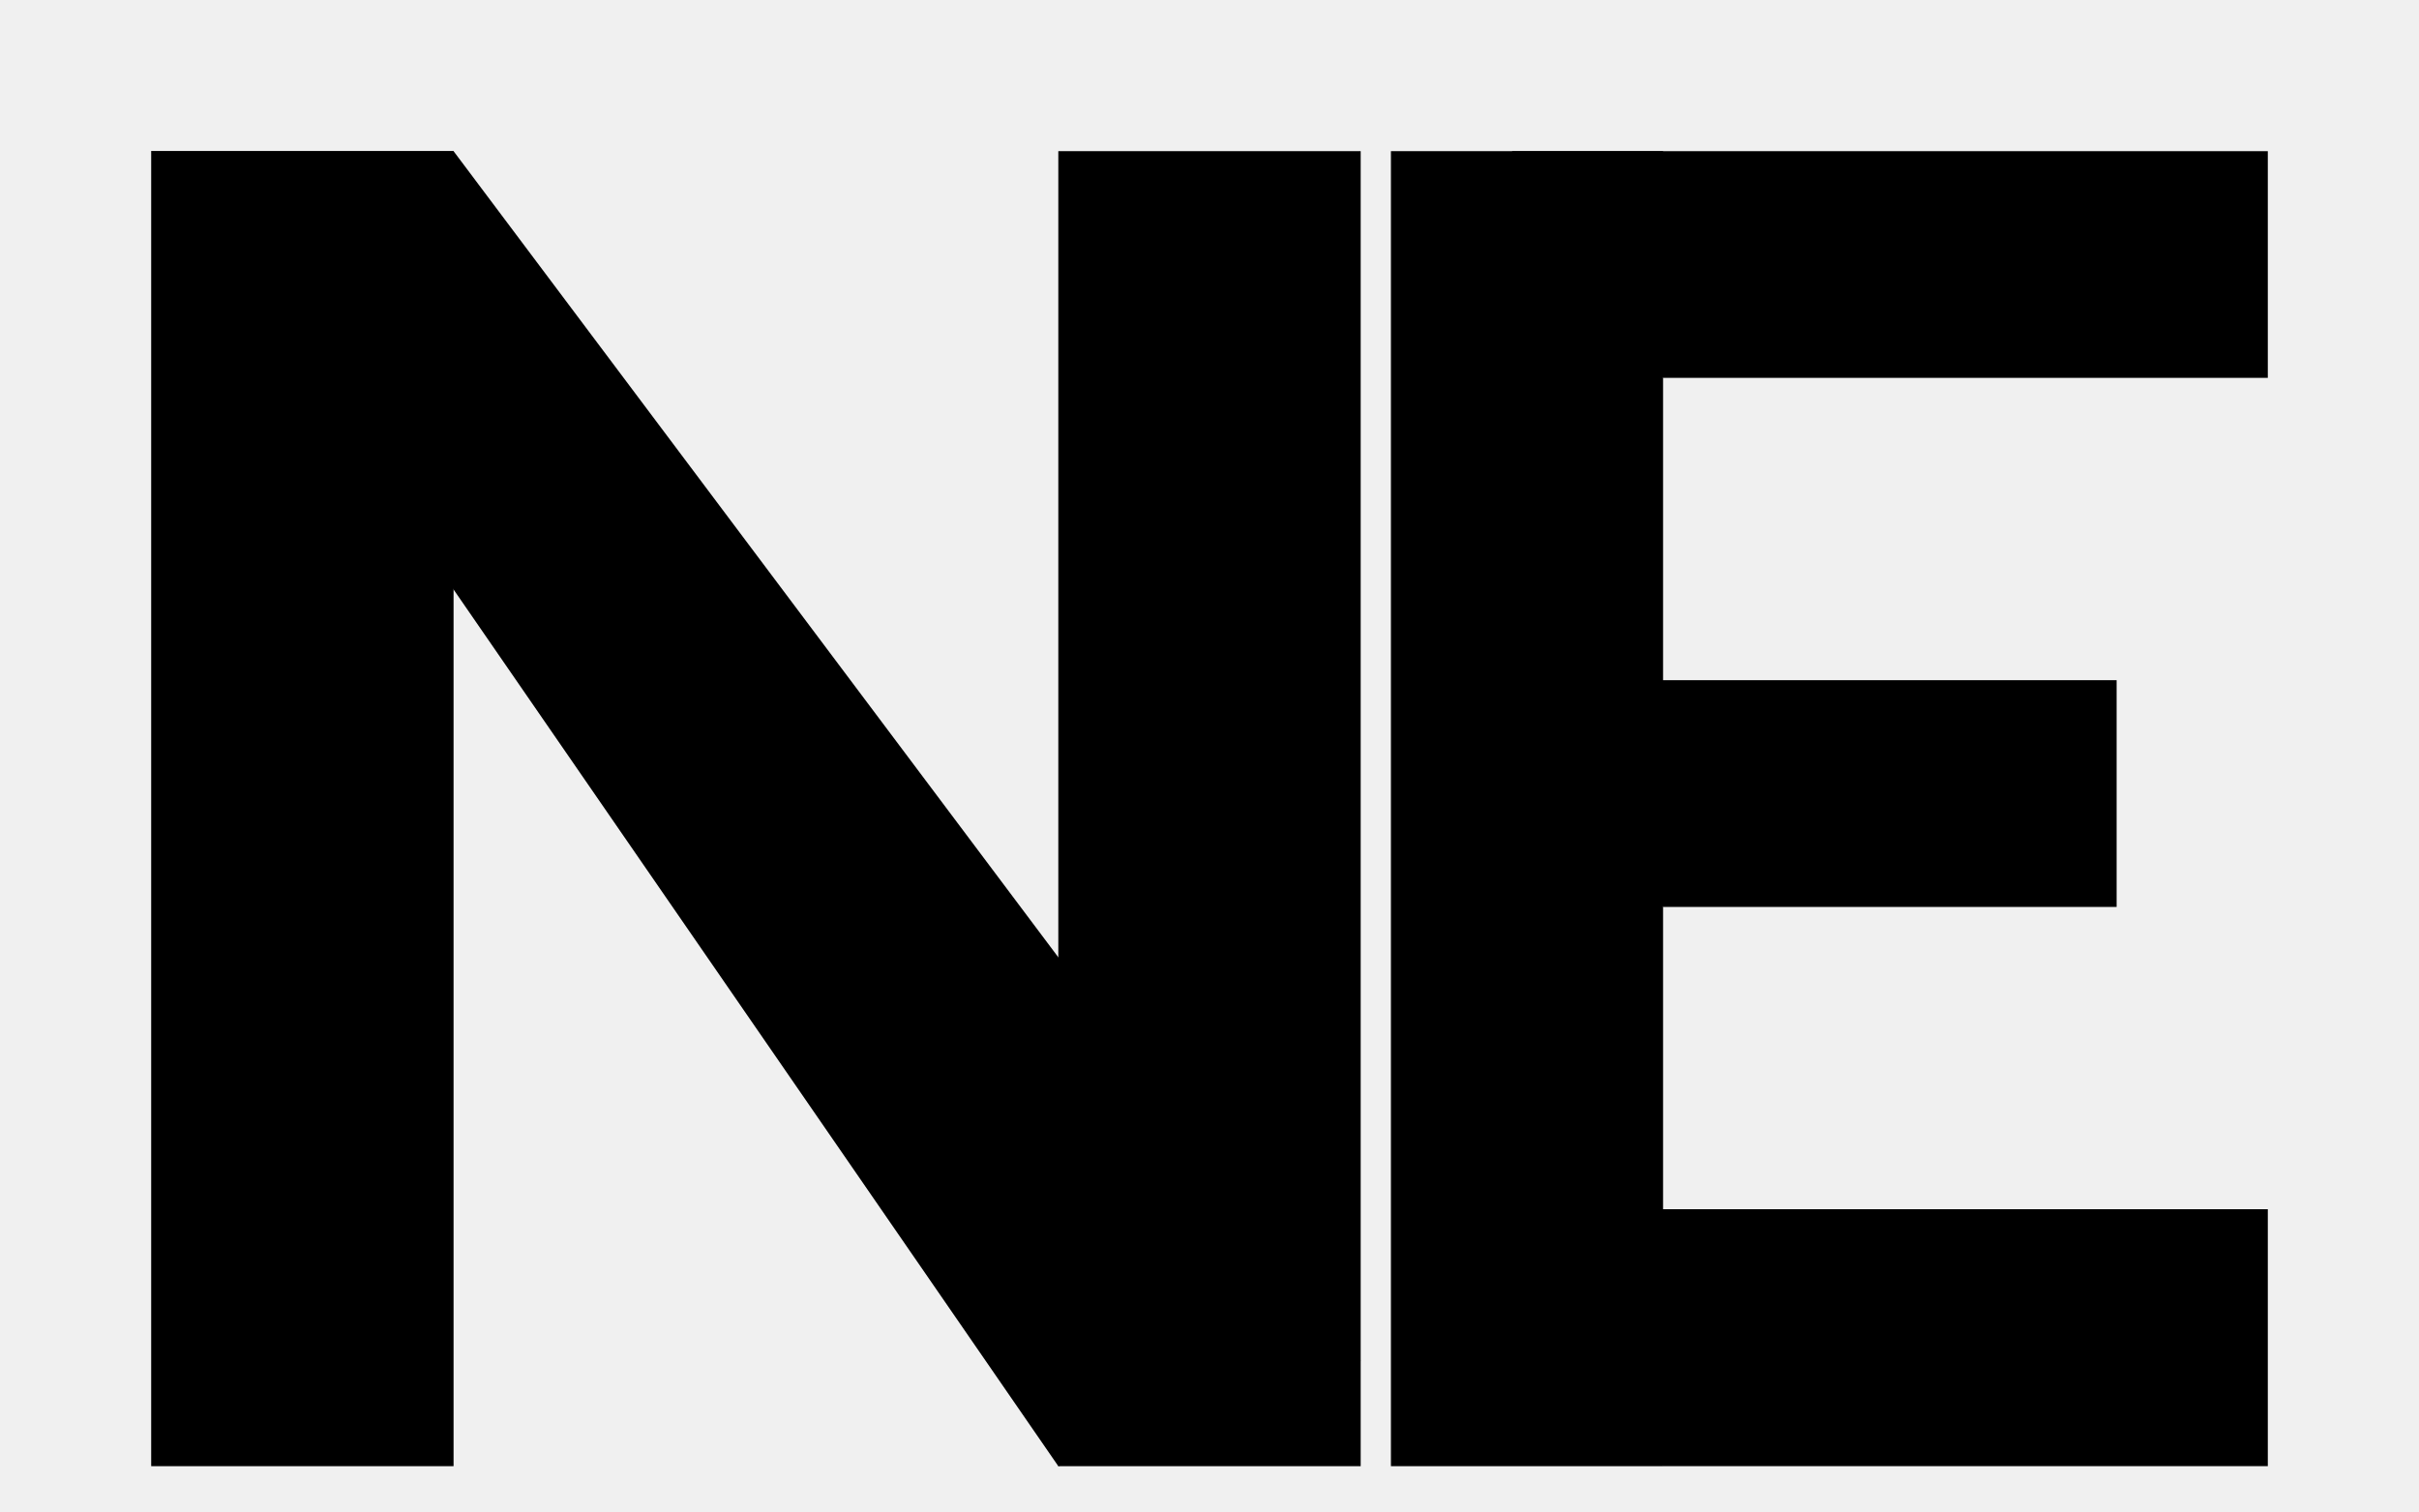
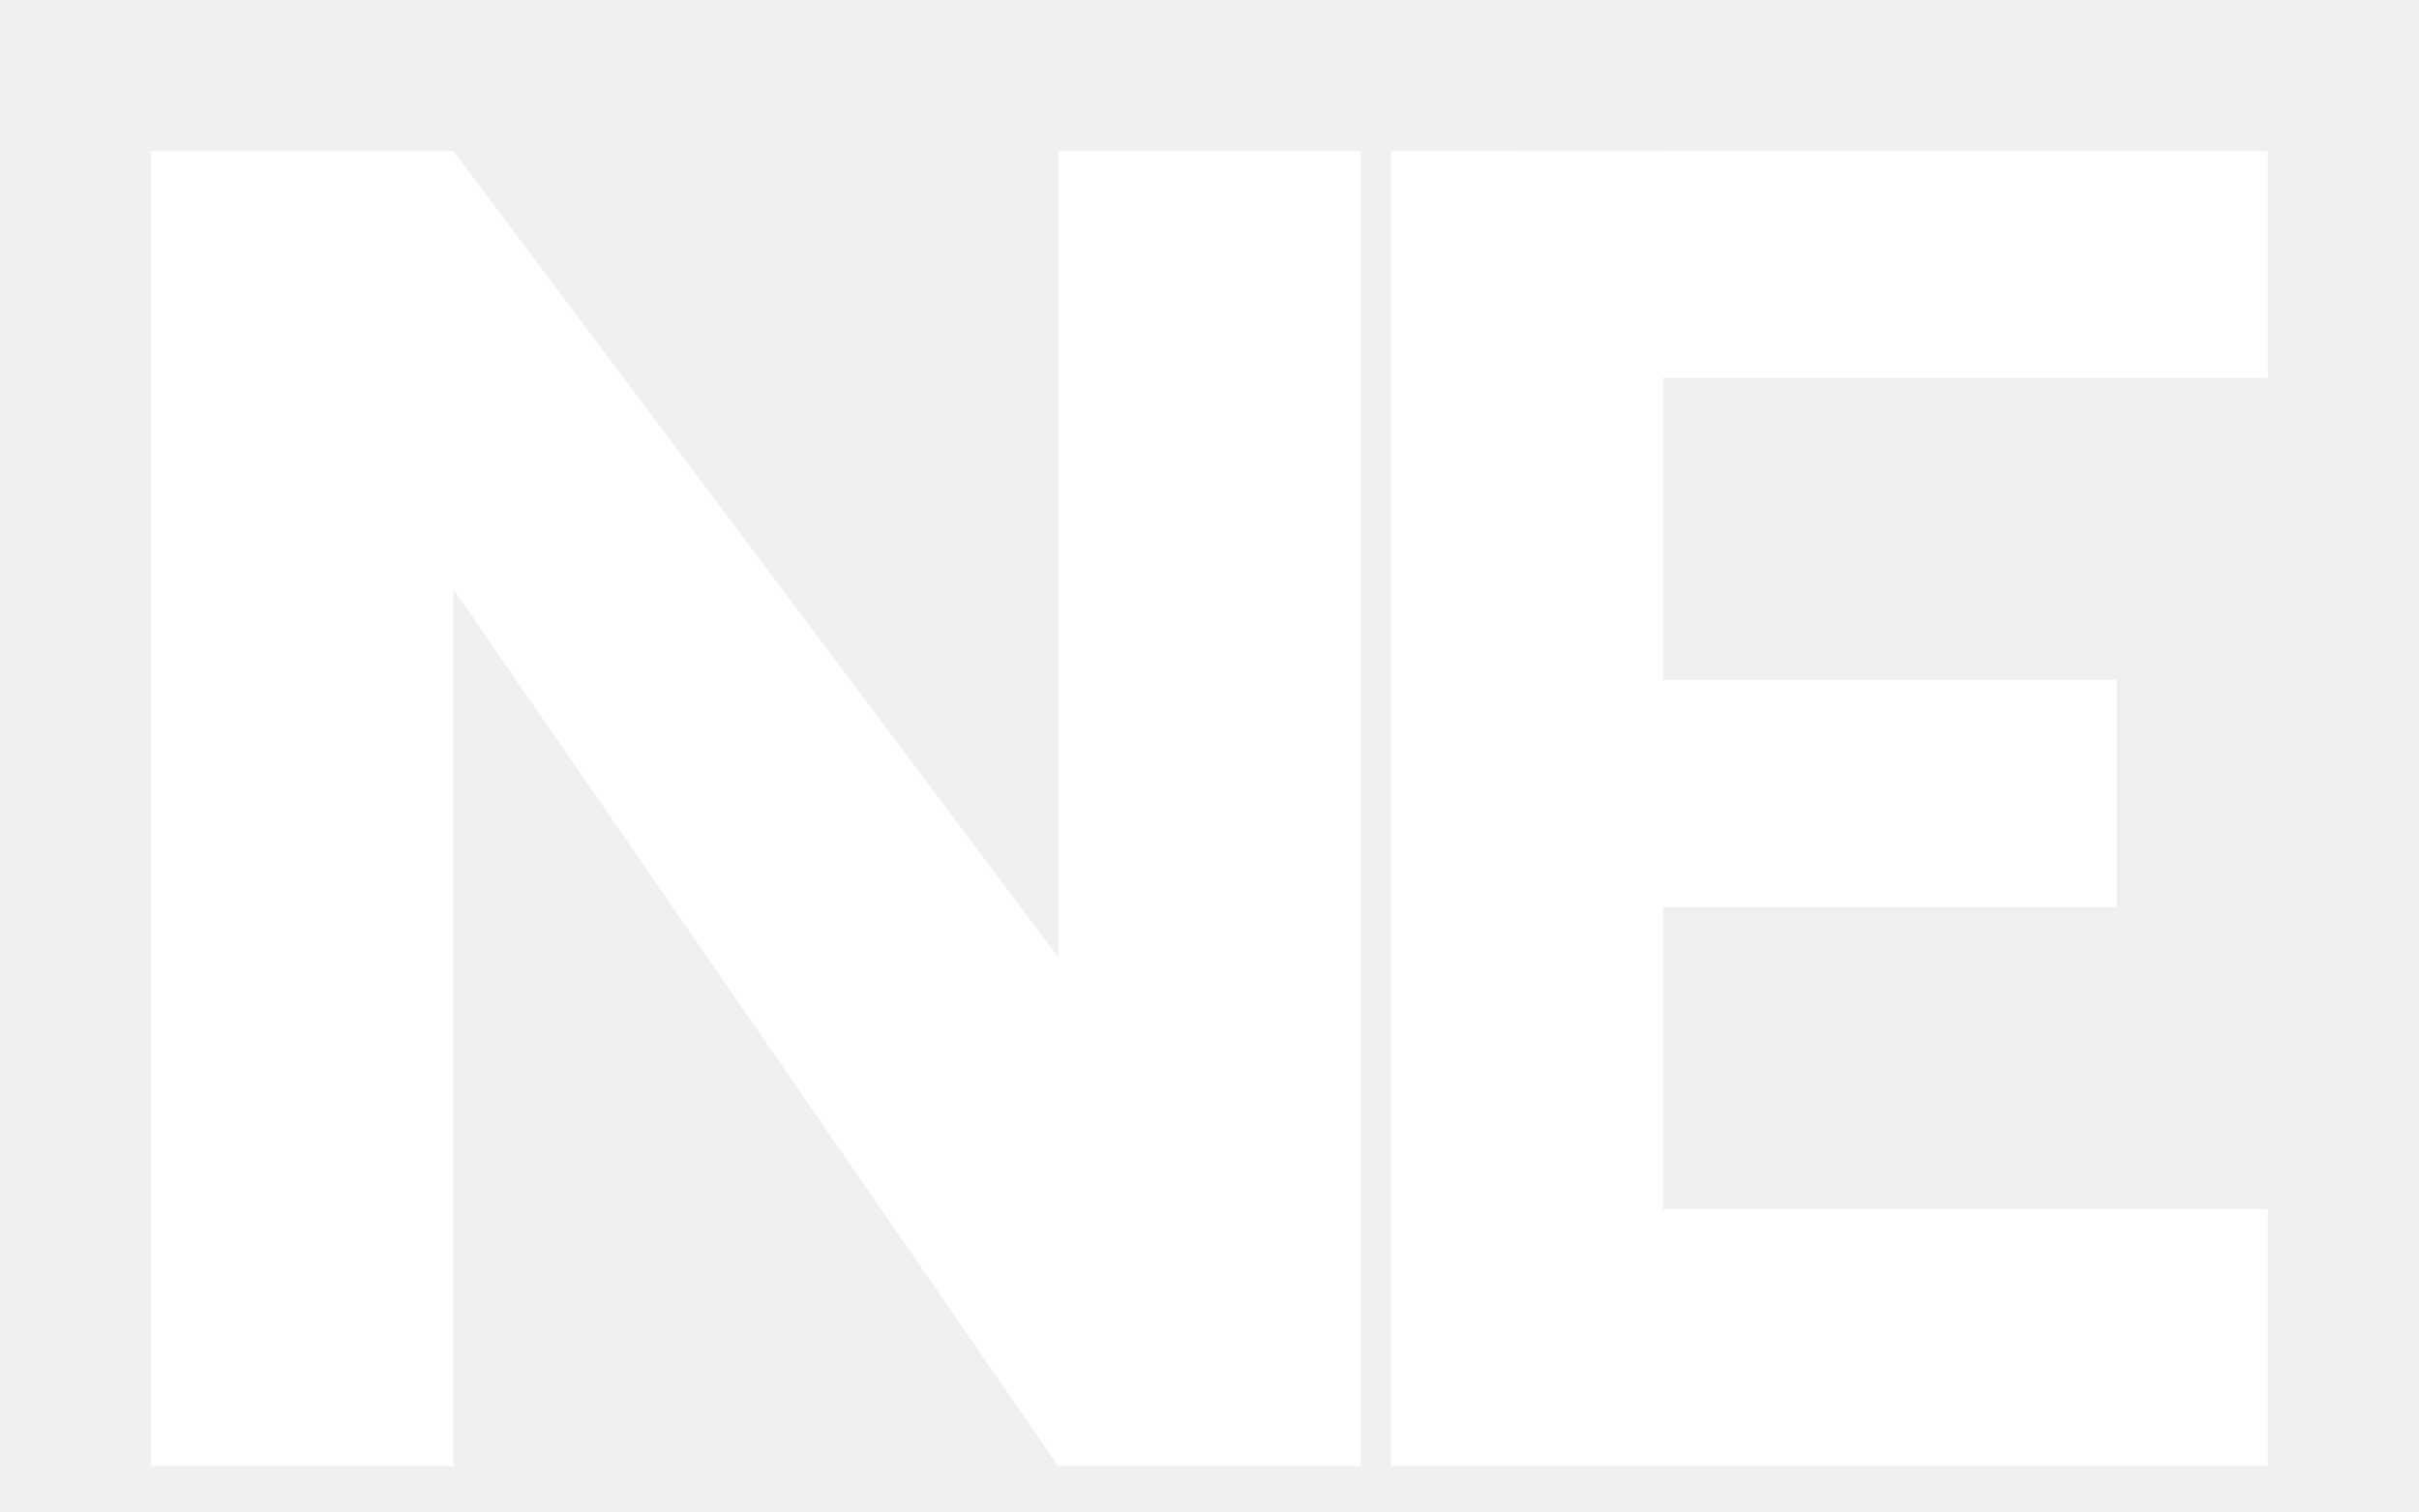
- <svg xmlns="http://www.w3.org/2000/svg" width="800" height="500" viewBox="0 0 100 100">
-   <polygon points="-20,10 0,10 0,97 -20,97" fill="black" />
-   <polygon points="-20,10 0,10 60,90 40,97" fill="black" />
-   <polygon points="40,10 60,10 60,97 40,97" fill="black" />
-   <polygon points="62,10 80,10 80,97 62,97" fill="black" />
-   <polygon points="70,10 120,10 120,25 80,25" fill="black" />
-   <polygon points="70,45 110,45 110,60 80,60" fill="black" />
-   <polygon points="70,80 120,80 120,97 80,97" fill="black" />
+ <svg xmlns="http://www.w3.org/2000/svg" width="800" height="500" viewBox="0 0 100 100" fill="white">
+   <polygon points="-20,10 0,10 0,97 -20,97" fill="inherit" />
+   <polygon points="-20,10 0,10 60,90 40,97" fill="inherit" />
+   <polygon points="40,10 60,10 60,97 40,97" fill="inherit" />
+   <polygon points="62,10 80,10 80,97 62,97" fill="inherit" />
+   <polygon points="70,10 120,10 120,25 80,25" fill="inherit" />
+   <polygon points="70,45 110,45 110,60 80,60" fill="inherit" />
+   <polygon points="70,80 120,80 120,97 80,97" fill="inherit" />
</svg>
